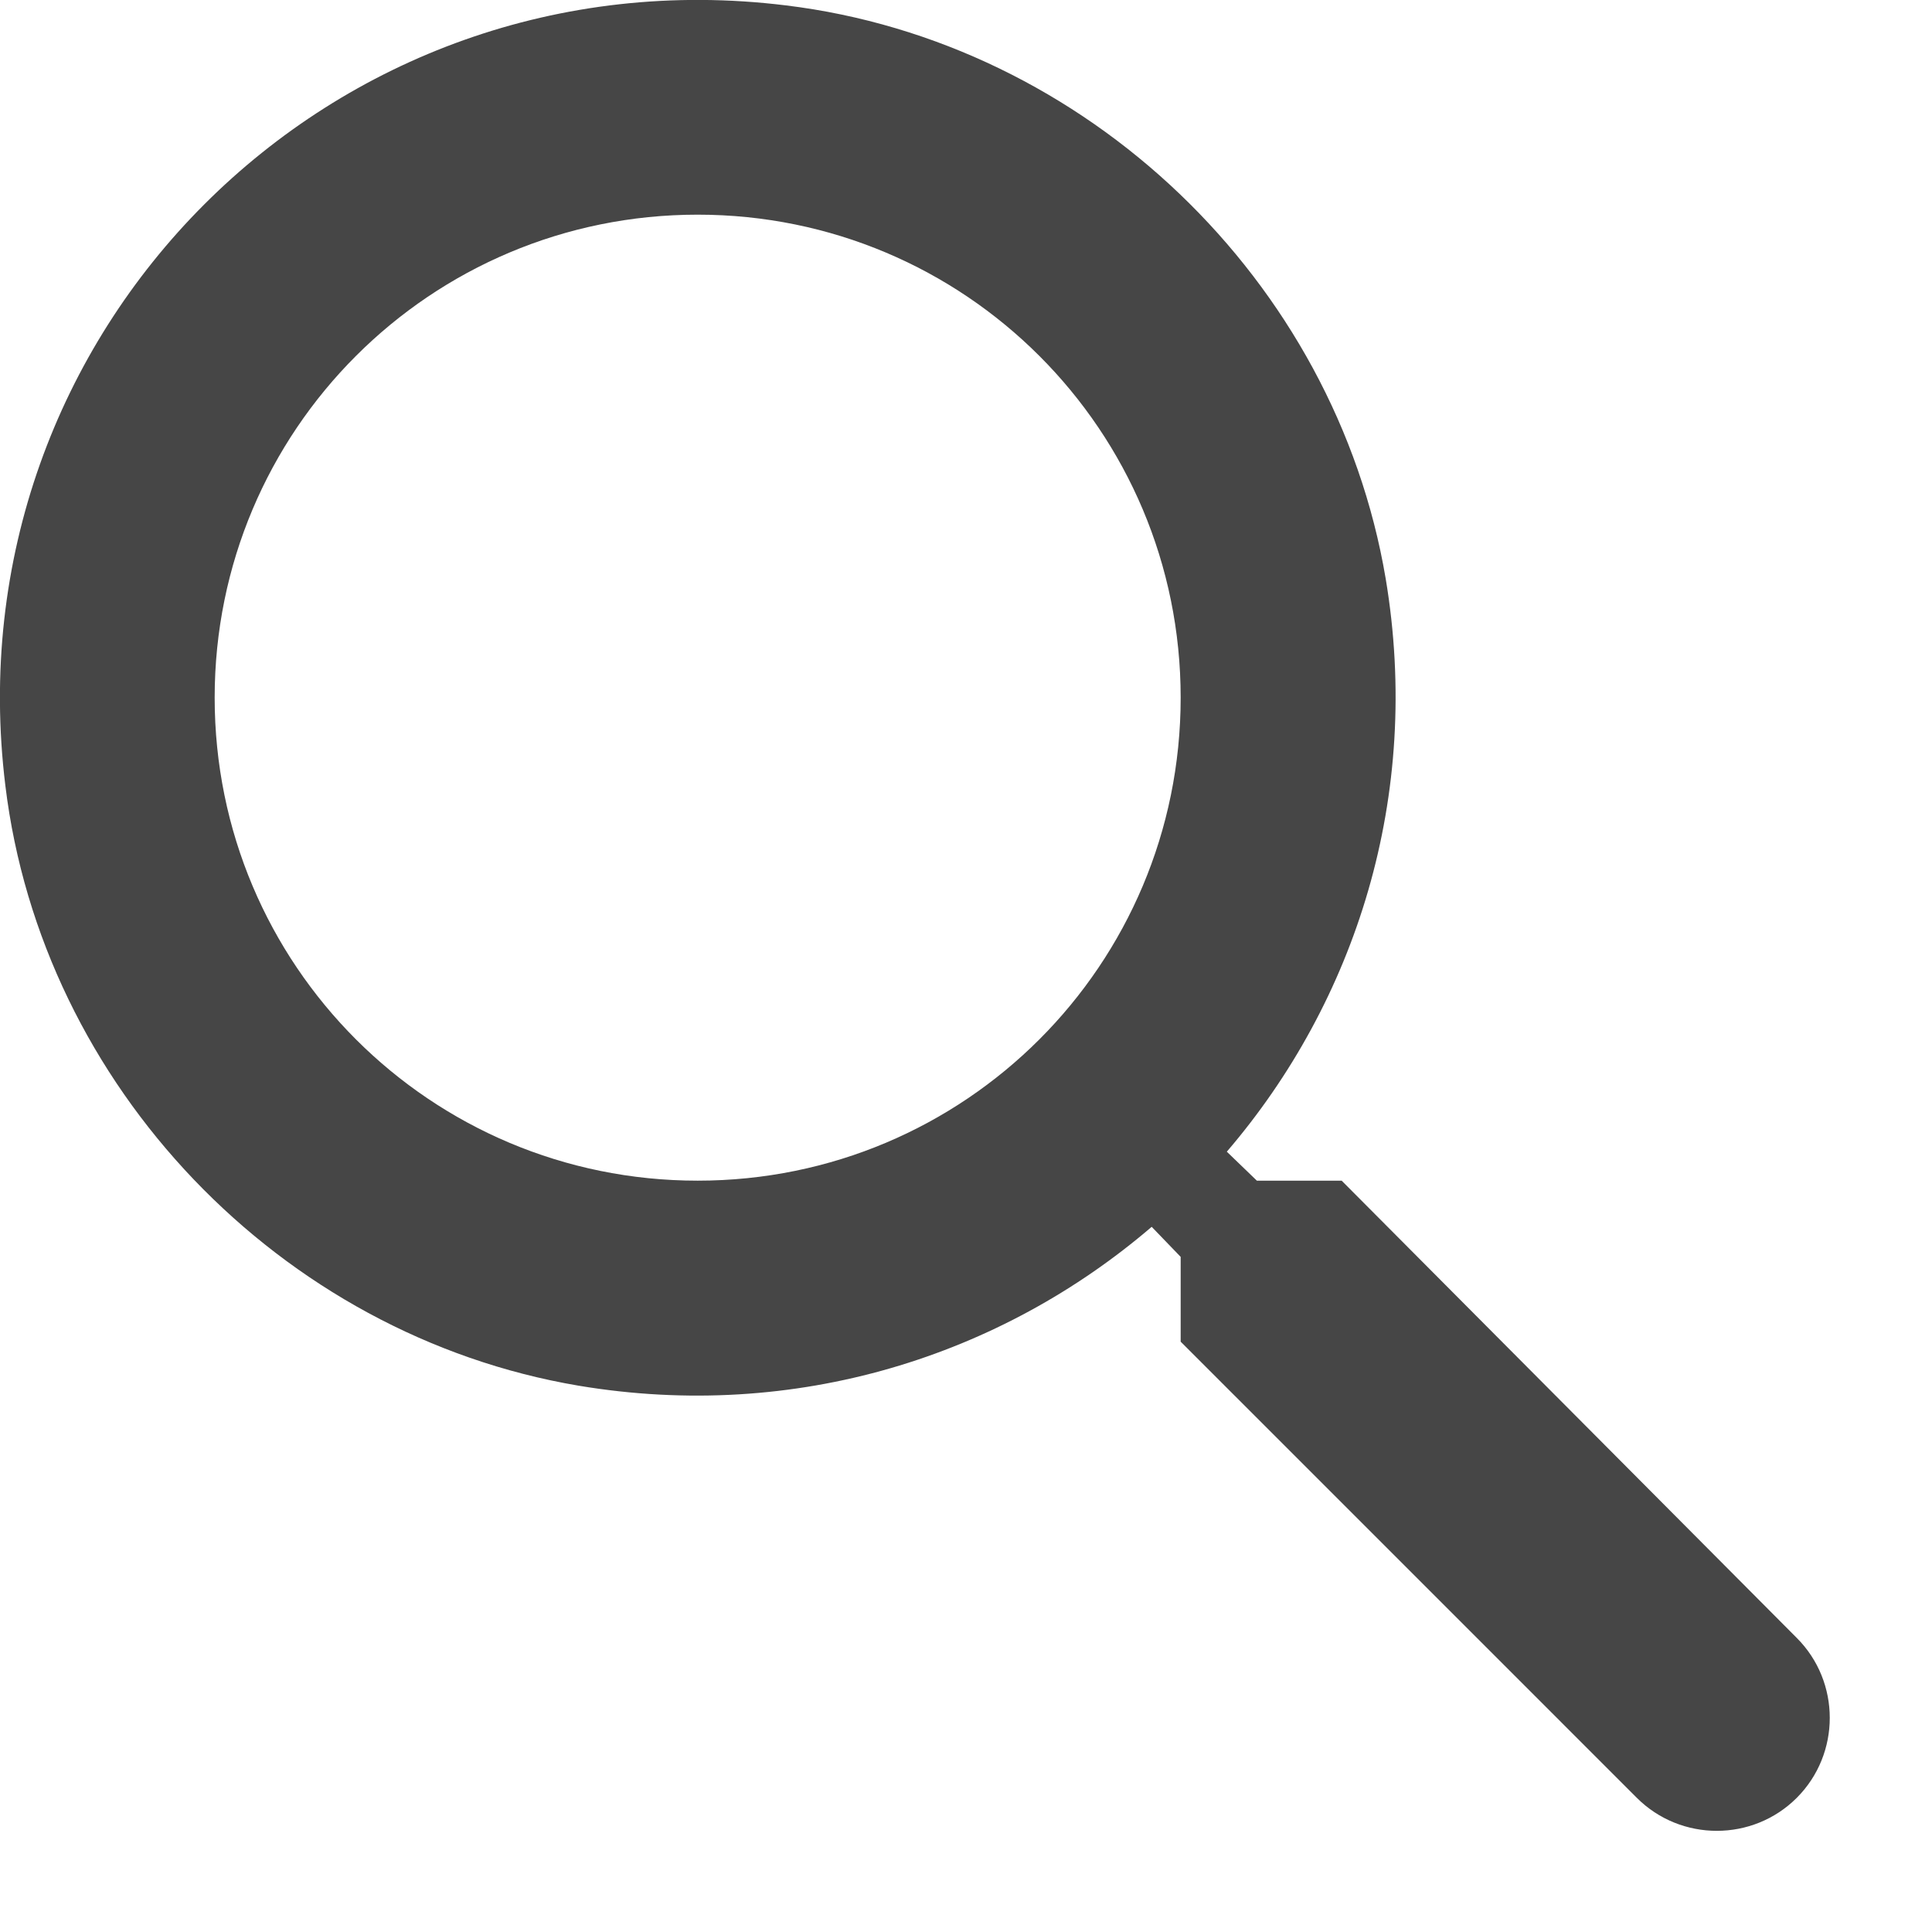
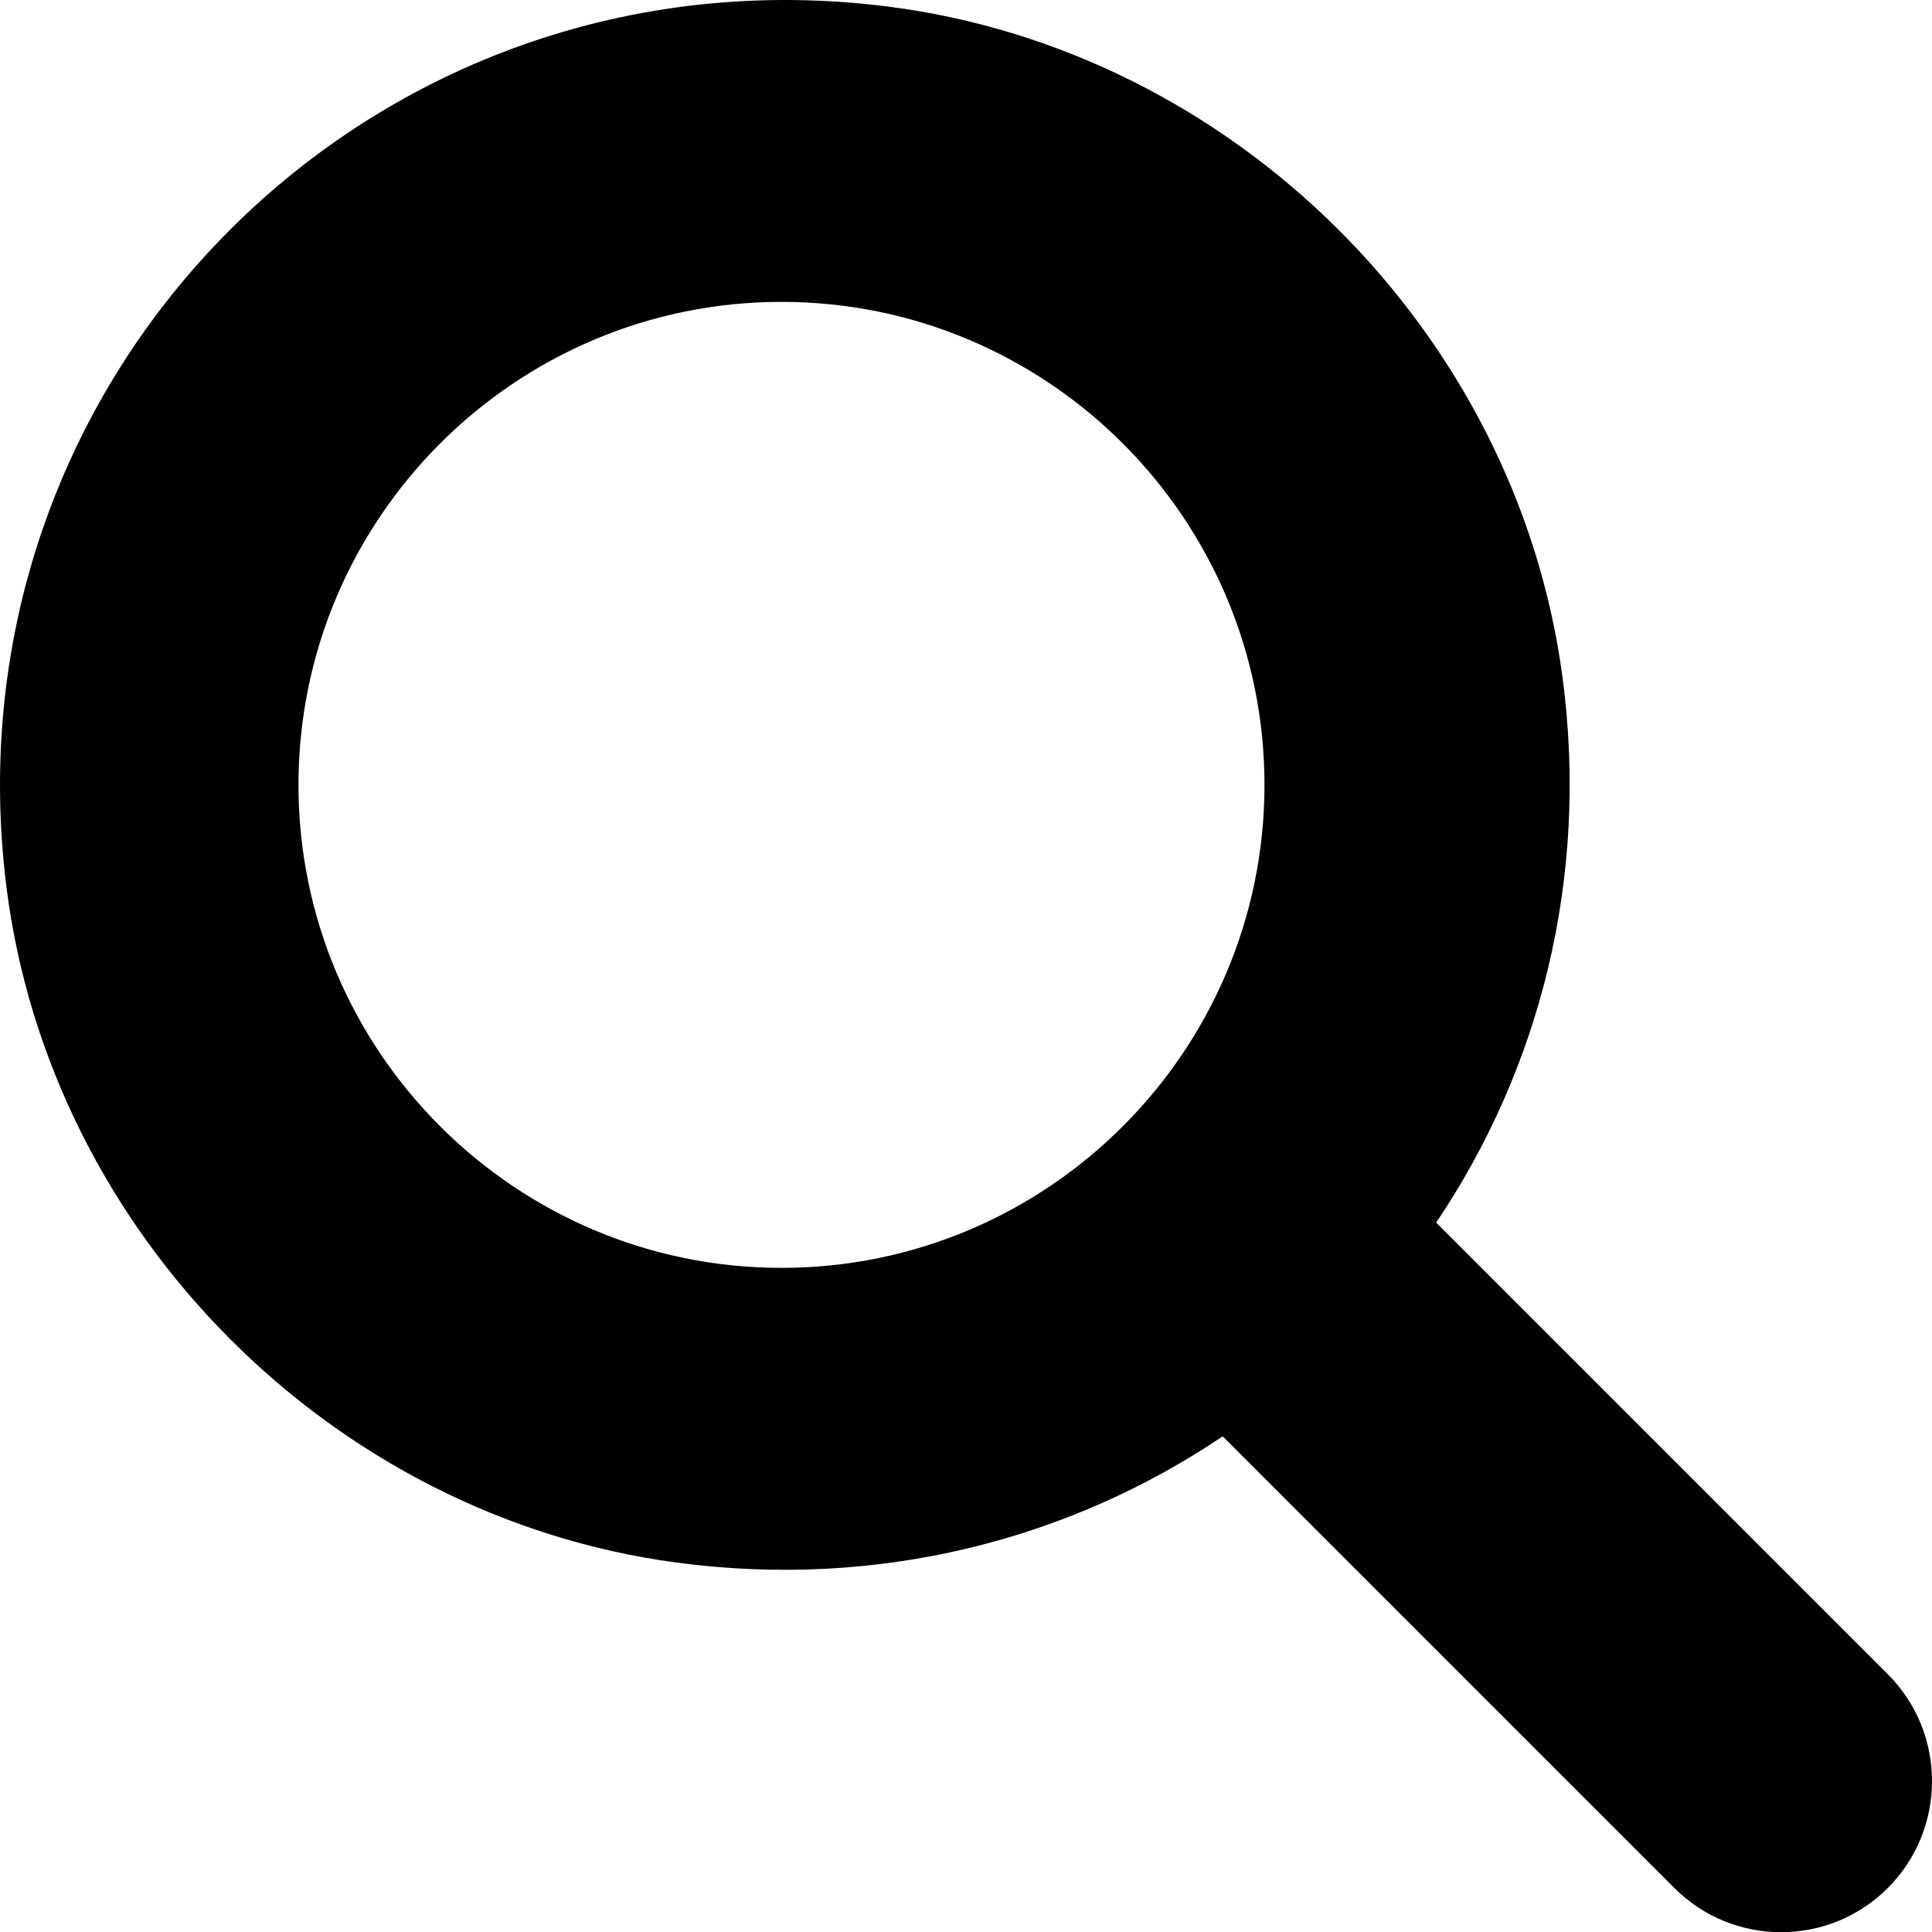
- <svg xmlns="http://www.w3.org/2000/svg" width="18" height="18" viewBox="0 0 18 18" fill="none">
-   <path d="M12.5 11H11.71L11.43 10.73C12.63 9.33 13.25 7.42 12.91 5.39C12.44 2.61 10.12 0.39 7.32 0.05C3.09 -0.47 -0.47 3.09 0.05 7.32C0.39 10.12 2.61 12.44 5.39 12.91C7.42 13.25 9.33 12.63 10.73 11.43L11 11.71V12.5L15.25 16.75C15.66 17.16 16.33 17.16 16.74 16.75C17.15 16.34 17.15 15.67 16.74 15.26L12.5 11ZM6.5 11C4.01 11 2 8.99 2 6.5C2 4.01 4.01 2 6.5 2C8.99 2 11 4.01 11 6.5C11 8.99 8.99 11 6.5 11Z" fill="#464646" />
+ <svg xmlns="http://www.w3.org/2000/svg" viewBox="0 0 512 512">
+   <path d="M500.3 443.7l-119.7-119.7c27.22-40.41 40.65-90.9 33.46-144.7C401.8 87.79 326.8 13.32 235.2 1.723C99.01-15.51-15.51 99.01 1.724 235.2c11.6 91.64 86.08 166.7 177.6 178.9c53.8 7.189 104.3-6.236 144.7-33.46l119.7 119.7c15.62 15.62 40.95 15.62 56.57 0C515.9 484.7 515.9 459.3 500.3 443.7zM79.1 208c0-70.58 57.42-128 128-128s128 57.42 128 128c0 70.58-57.42 128-128 128S79.1 278.6 79.1 208z" />
</svg>
